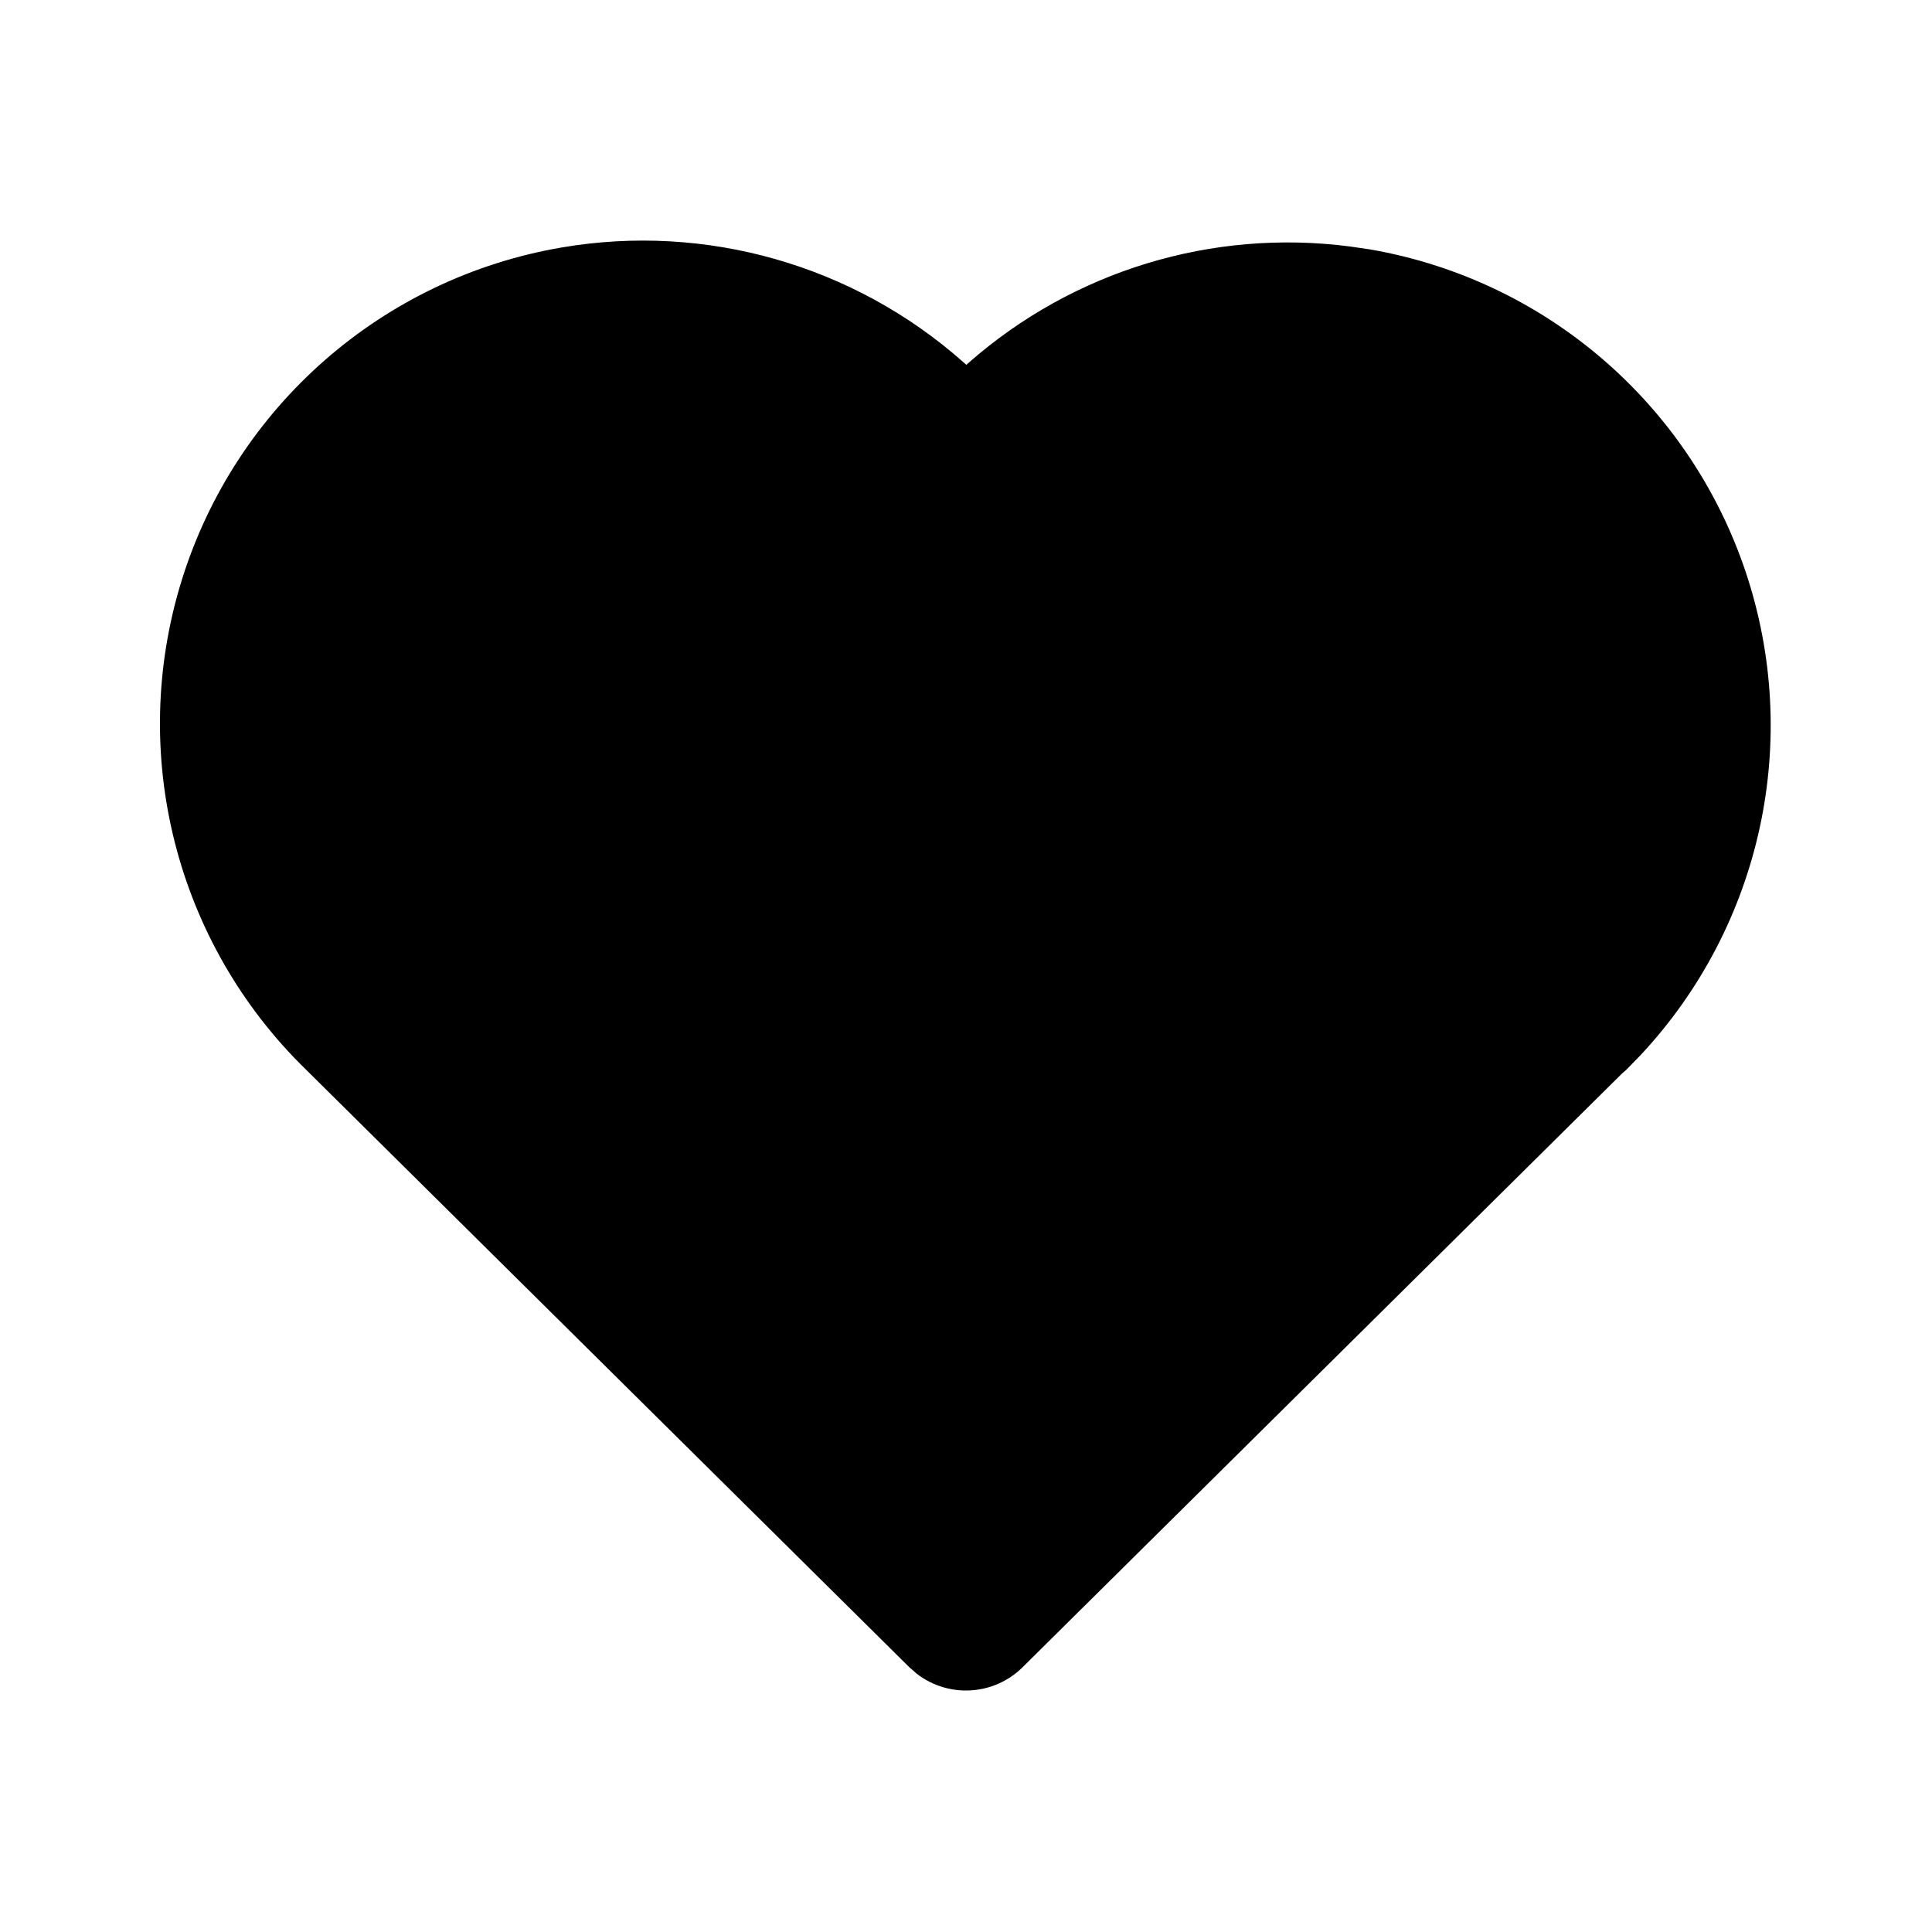
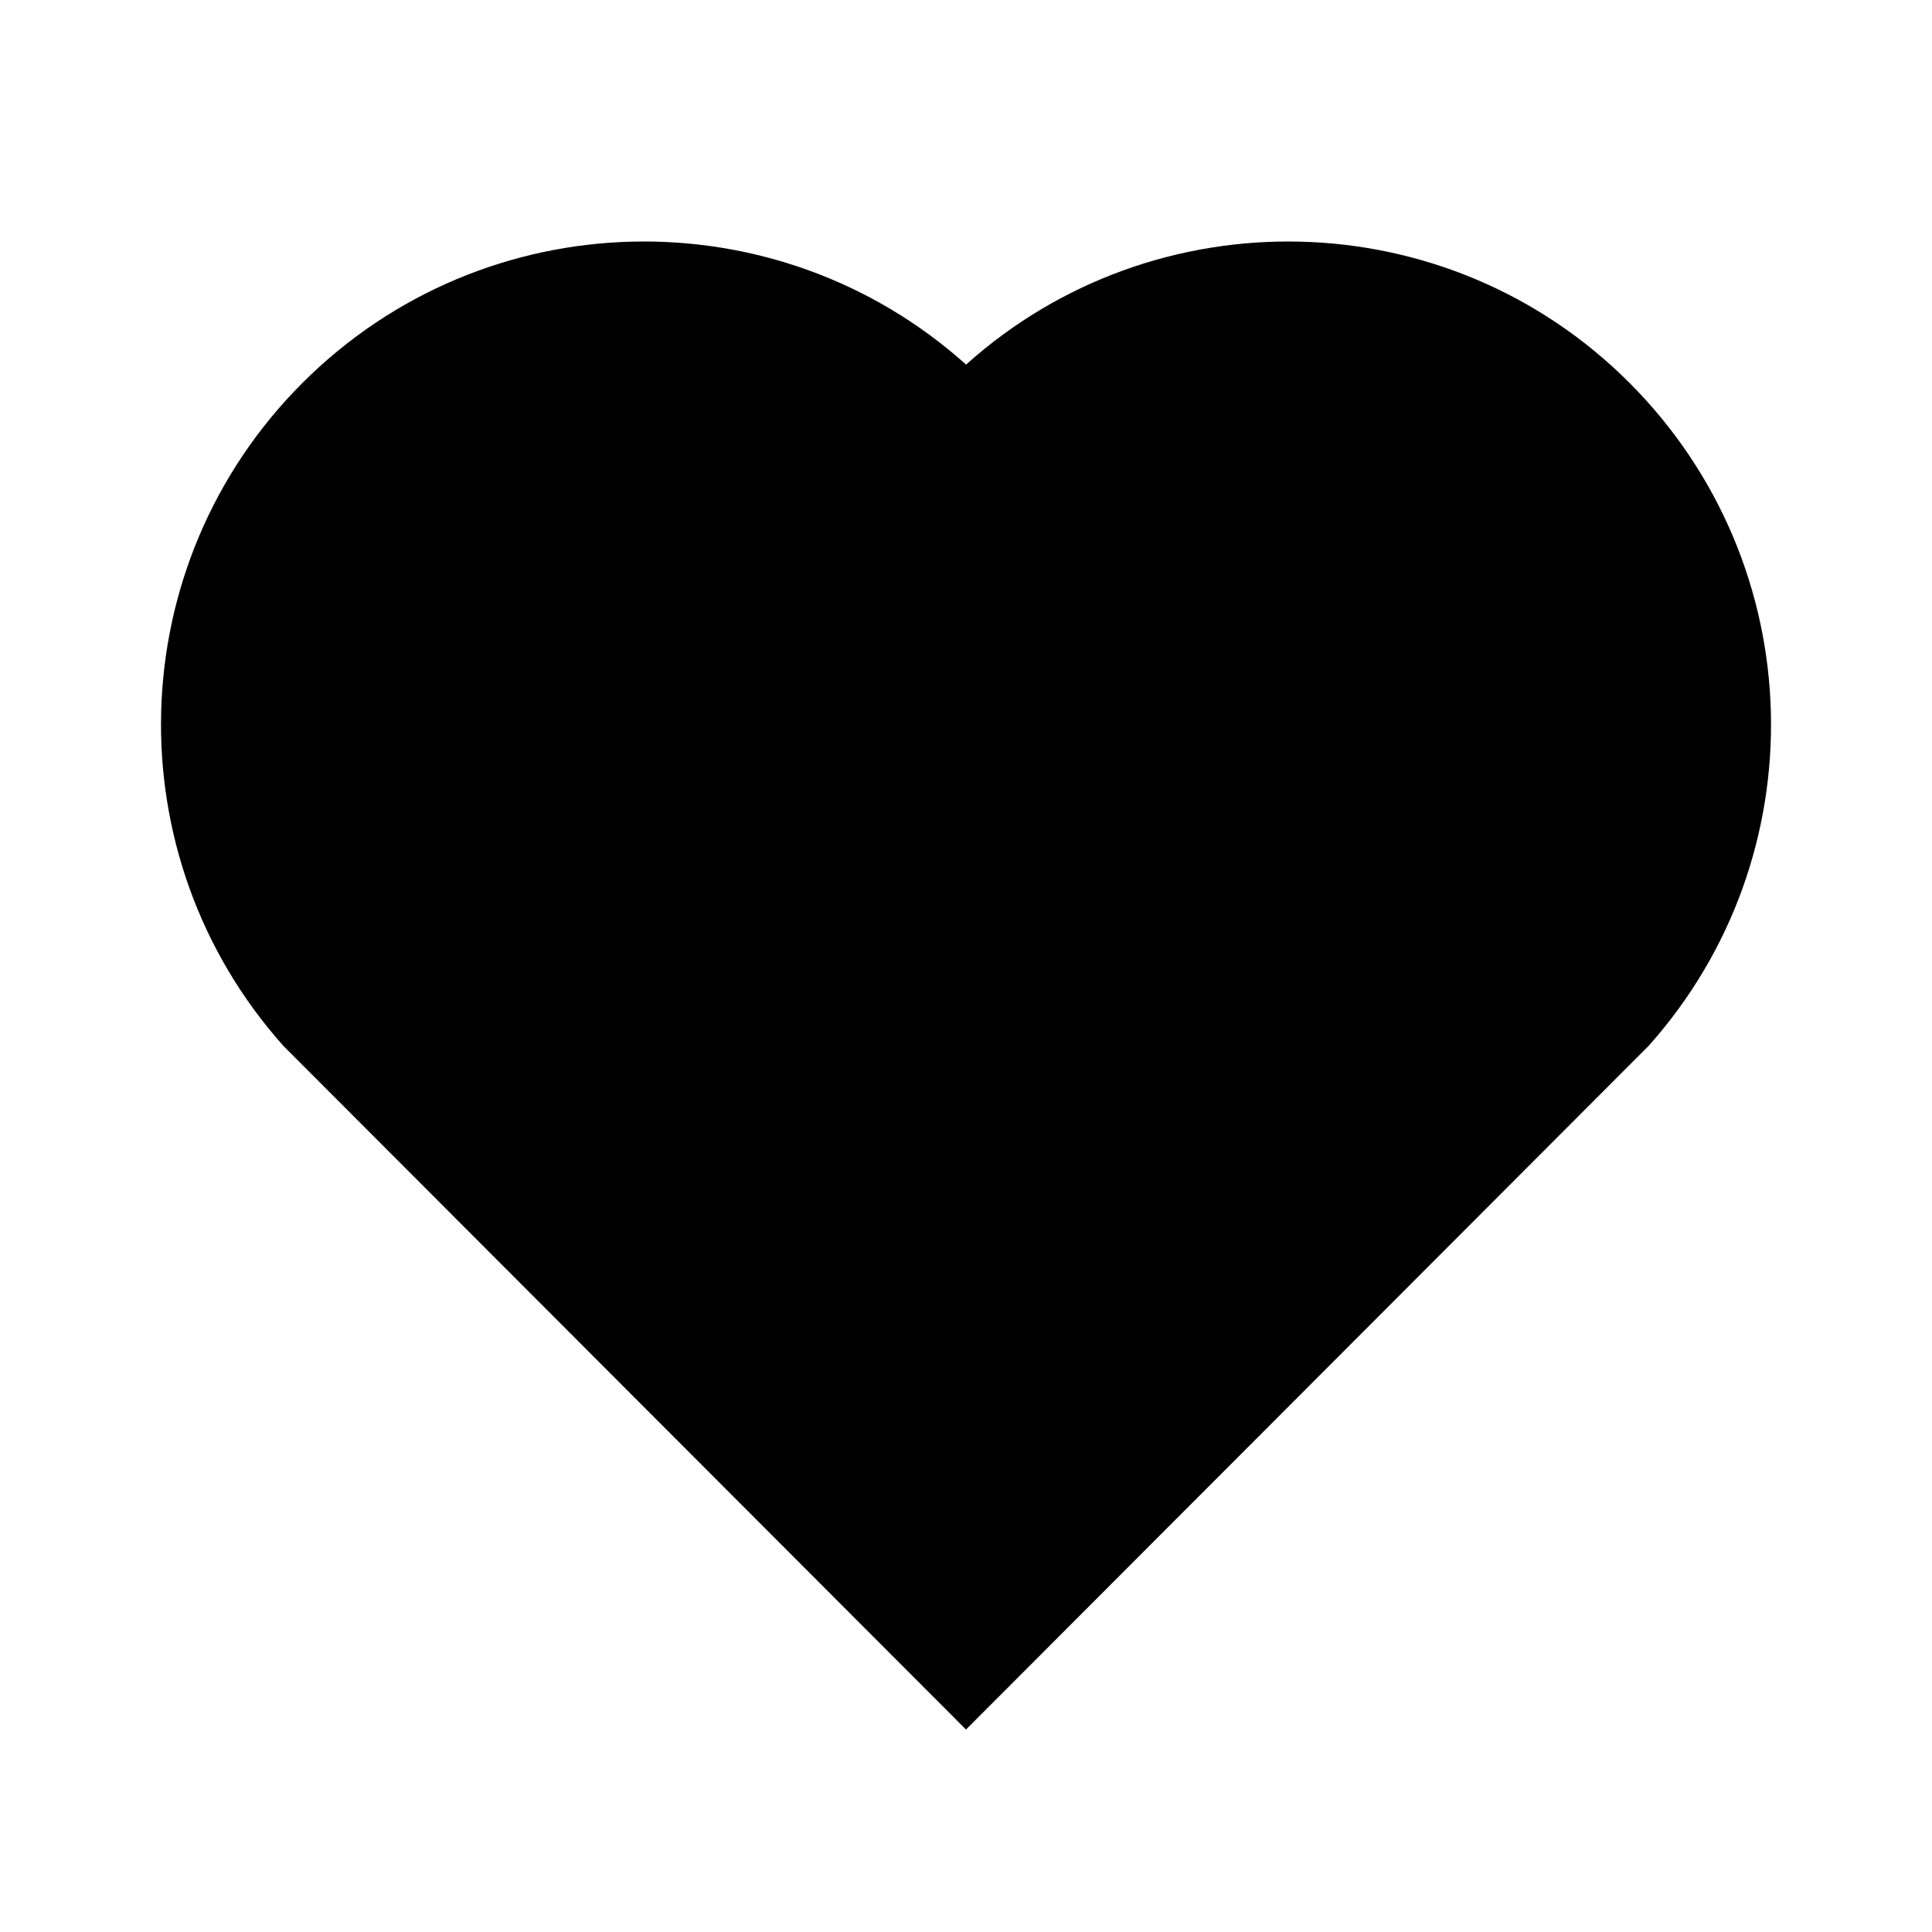
- <svg xmlns="http://www.w3.org/2000/svg" width="24" height="24" viewBox="0 0 24 24" fill="currentColor" class="icon icon-tabler icons-tabler-filled icon-tabler-heart">
-   <path stroke="none" d="M0 0h24v24H0z" fill="none" />
-   <path d="M6.979 3.074a6 6 0 0 1 4.988 1.425l.037 .033l.034 -.03a6 6 0 0 1 4.733 -1.44l.246 .036a6 6 0 0 1 3.364 10.008l-.18 .185l-.048 .041l-7.45 7.379a1 1 0 0 1 -1.313 .082l-.094 -.082l-7.493 -7.422a6 6 0 0 1 3.176 -10.215z" />
+ <svg xmlns="http://www.w3.org/2000/svg" viewBox="0 0 24 24" fill="currentColor">
+   <path d="M12.001 4.529C14.35 2.42 17.98 2.49 20.243 4.757C22.505 7.025 22.583 10.637 20.479 12.993L12 21.485L3.521 12.993C1.417 10.637 1.496 7.019 3.757 4.757C6.022 2.493 9.645 2.417 12.001 4.529Z" />
</svg>
